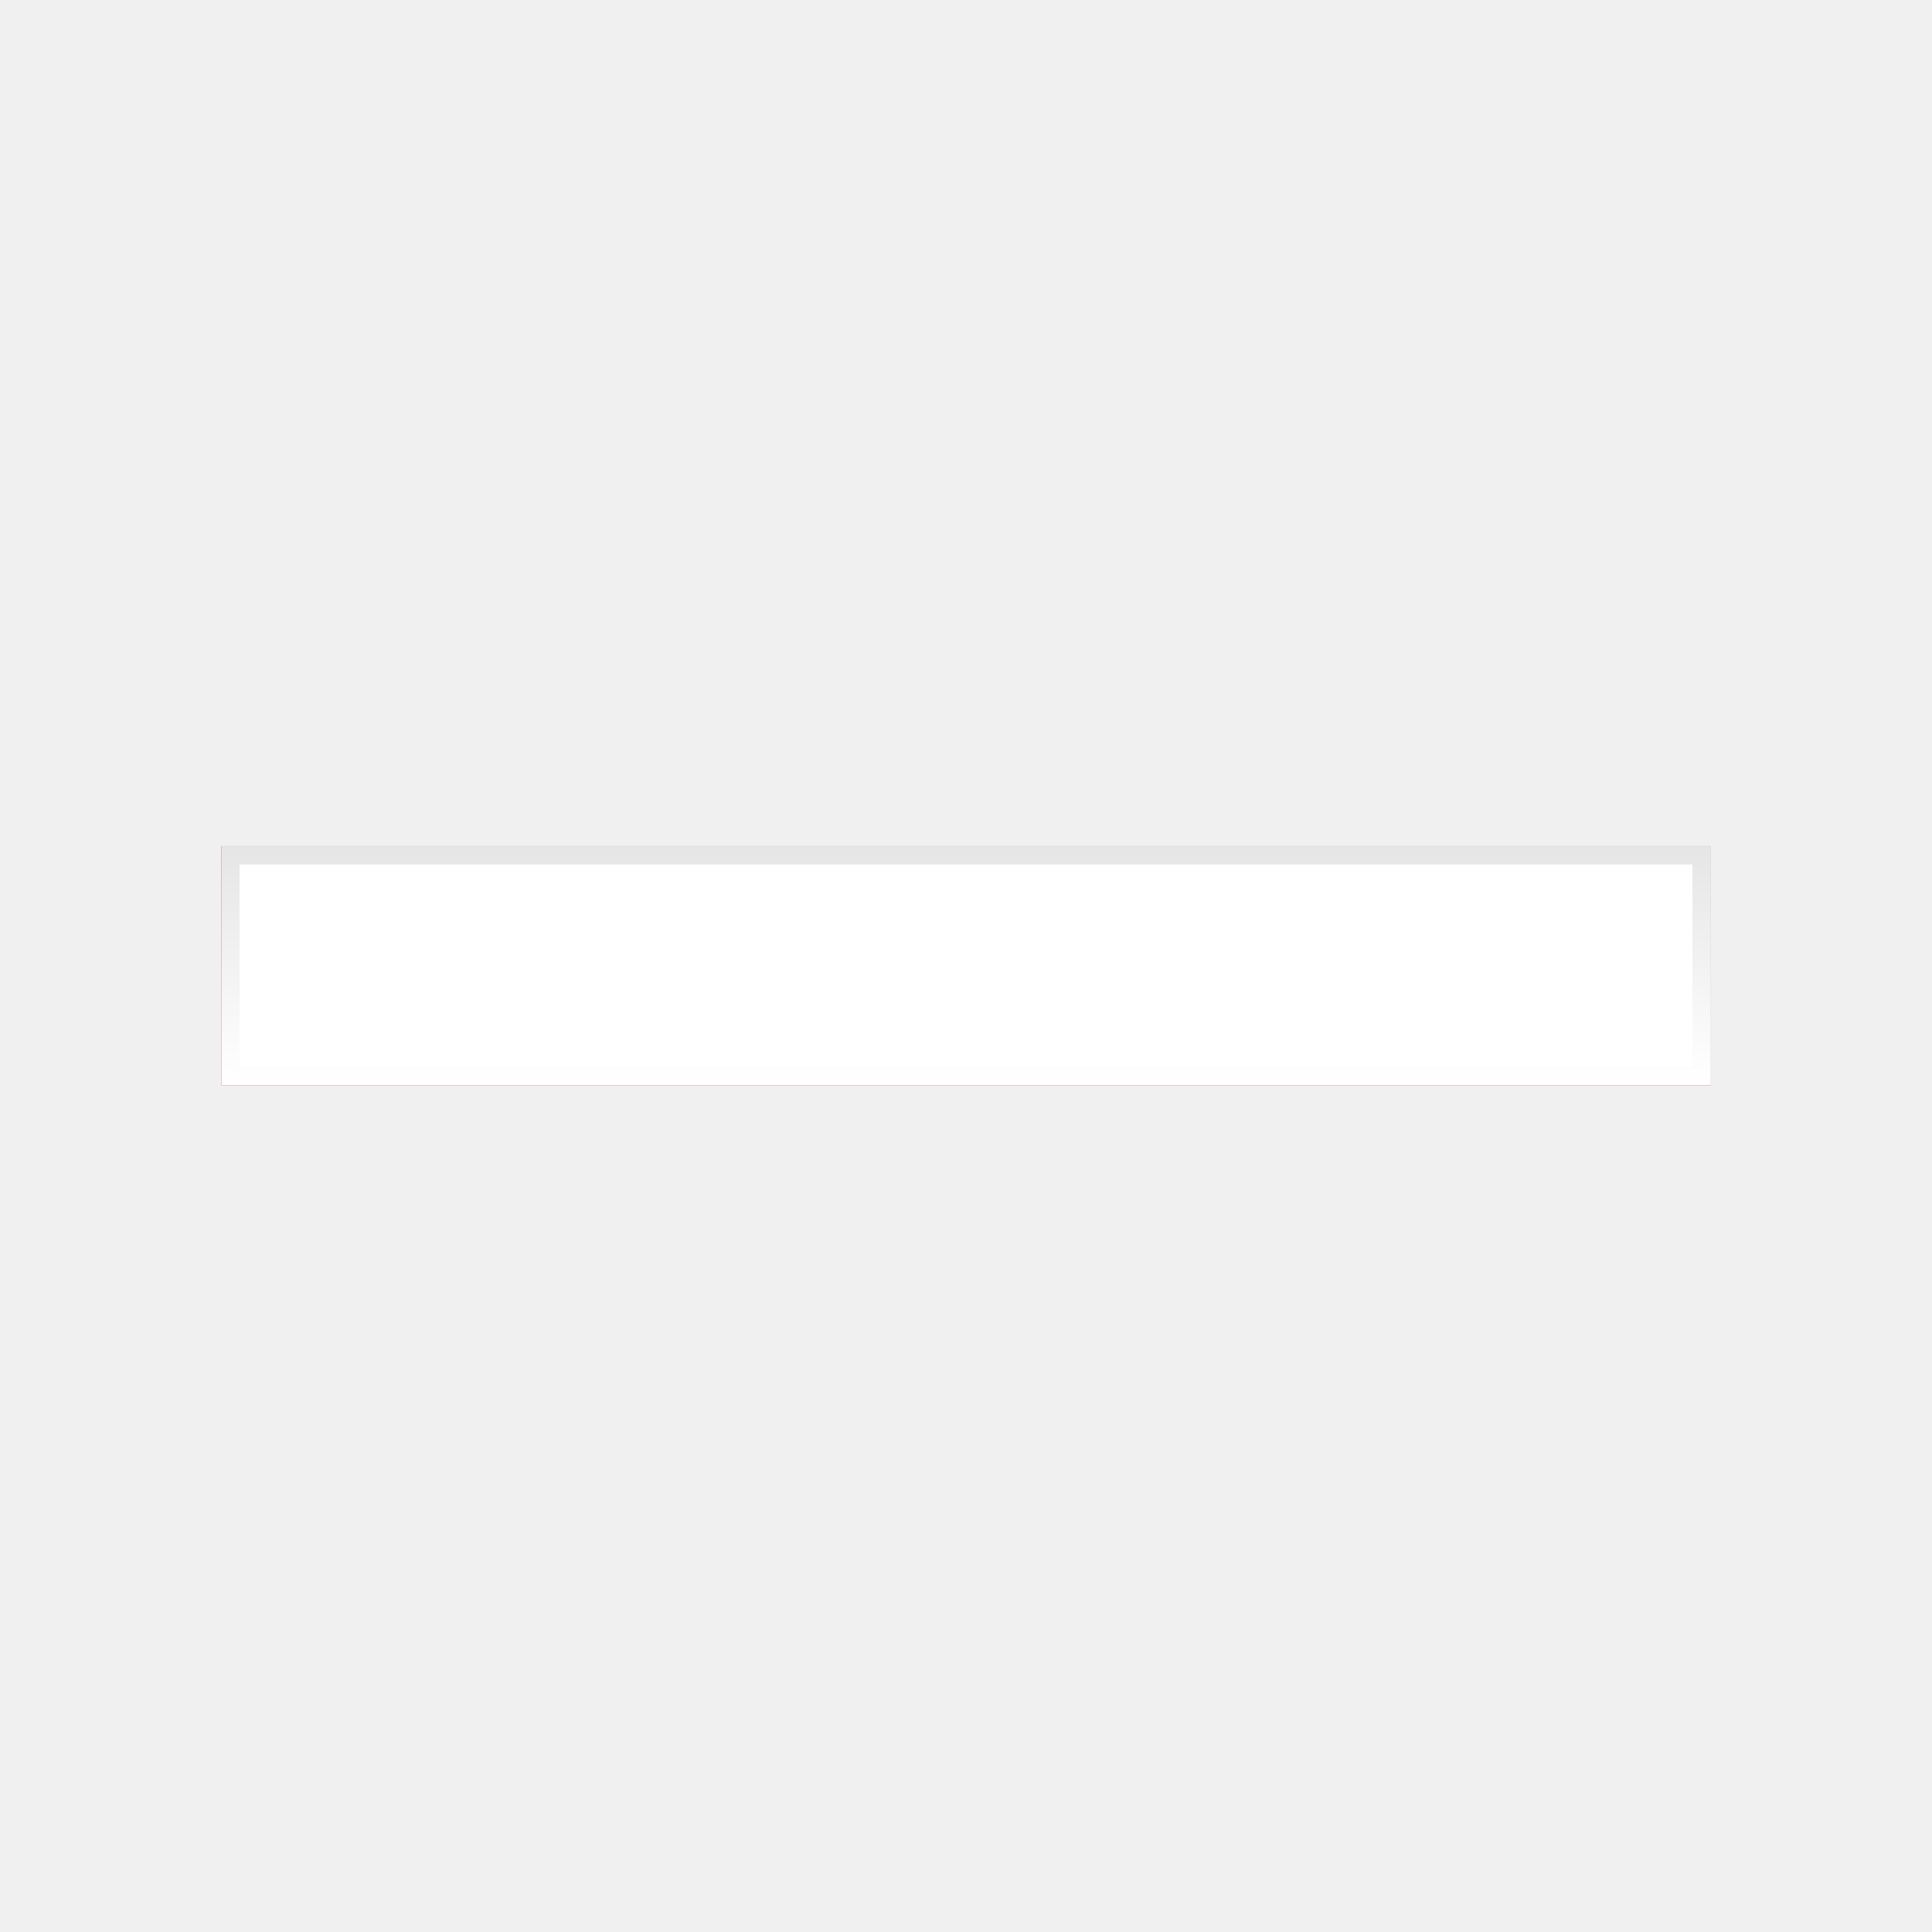
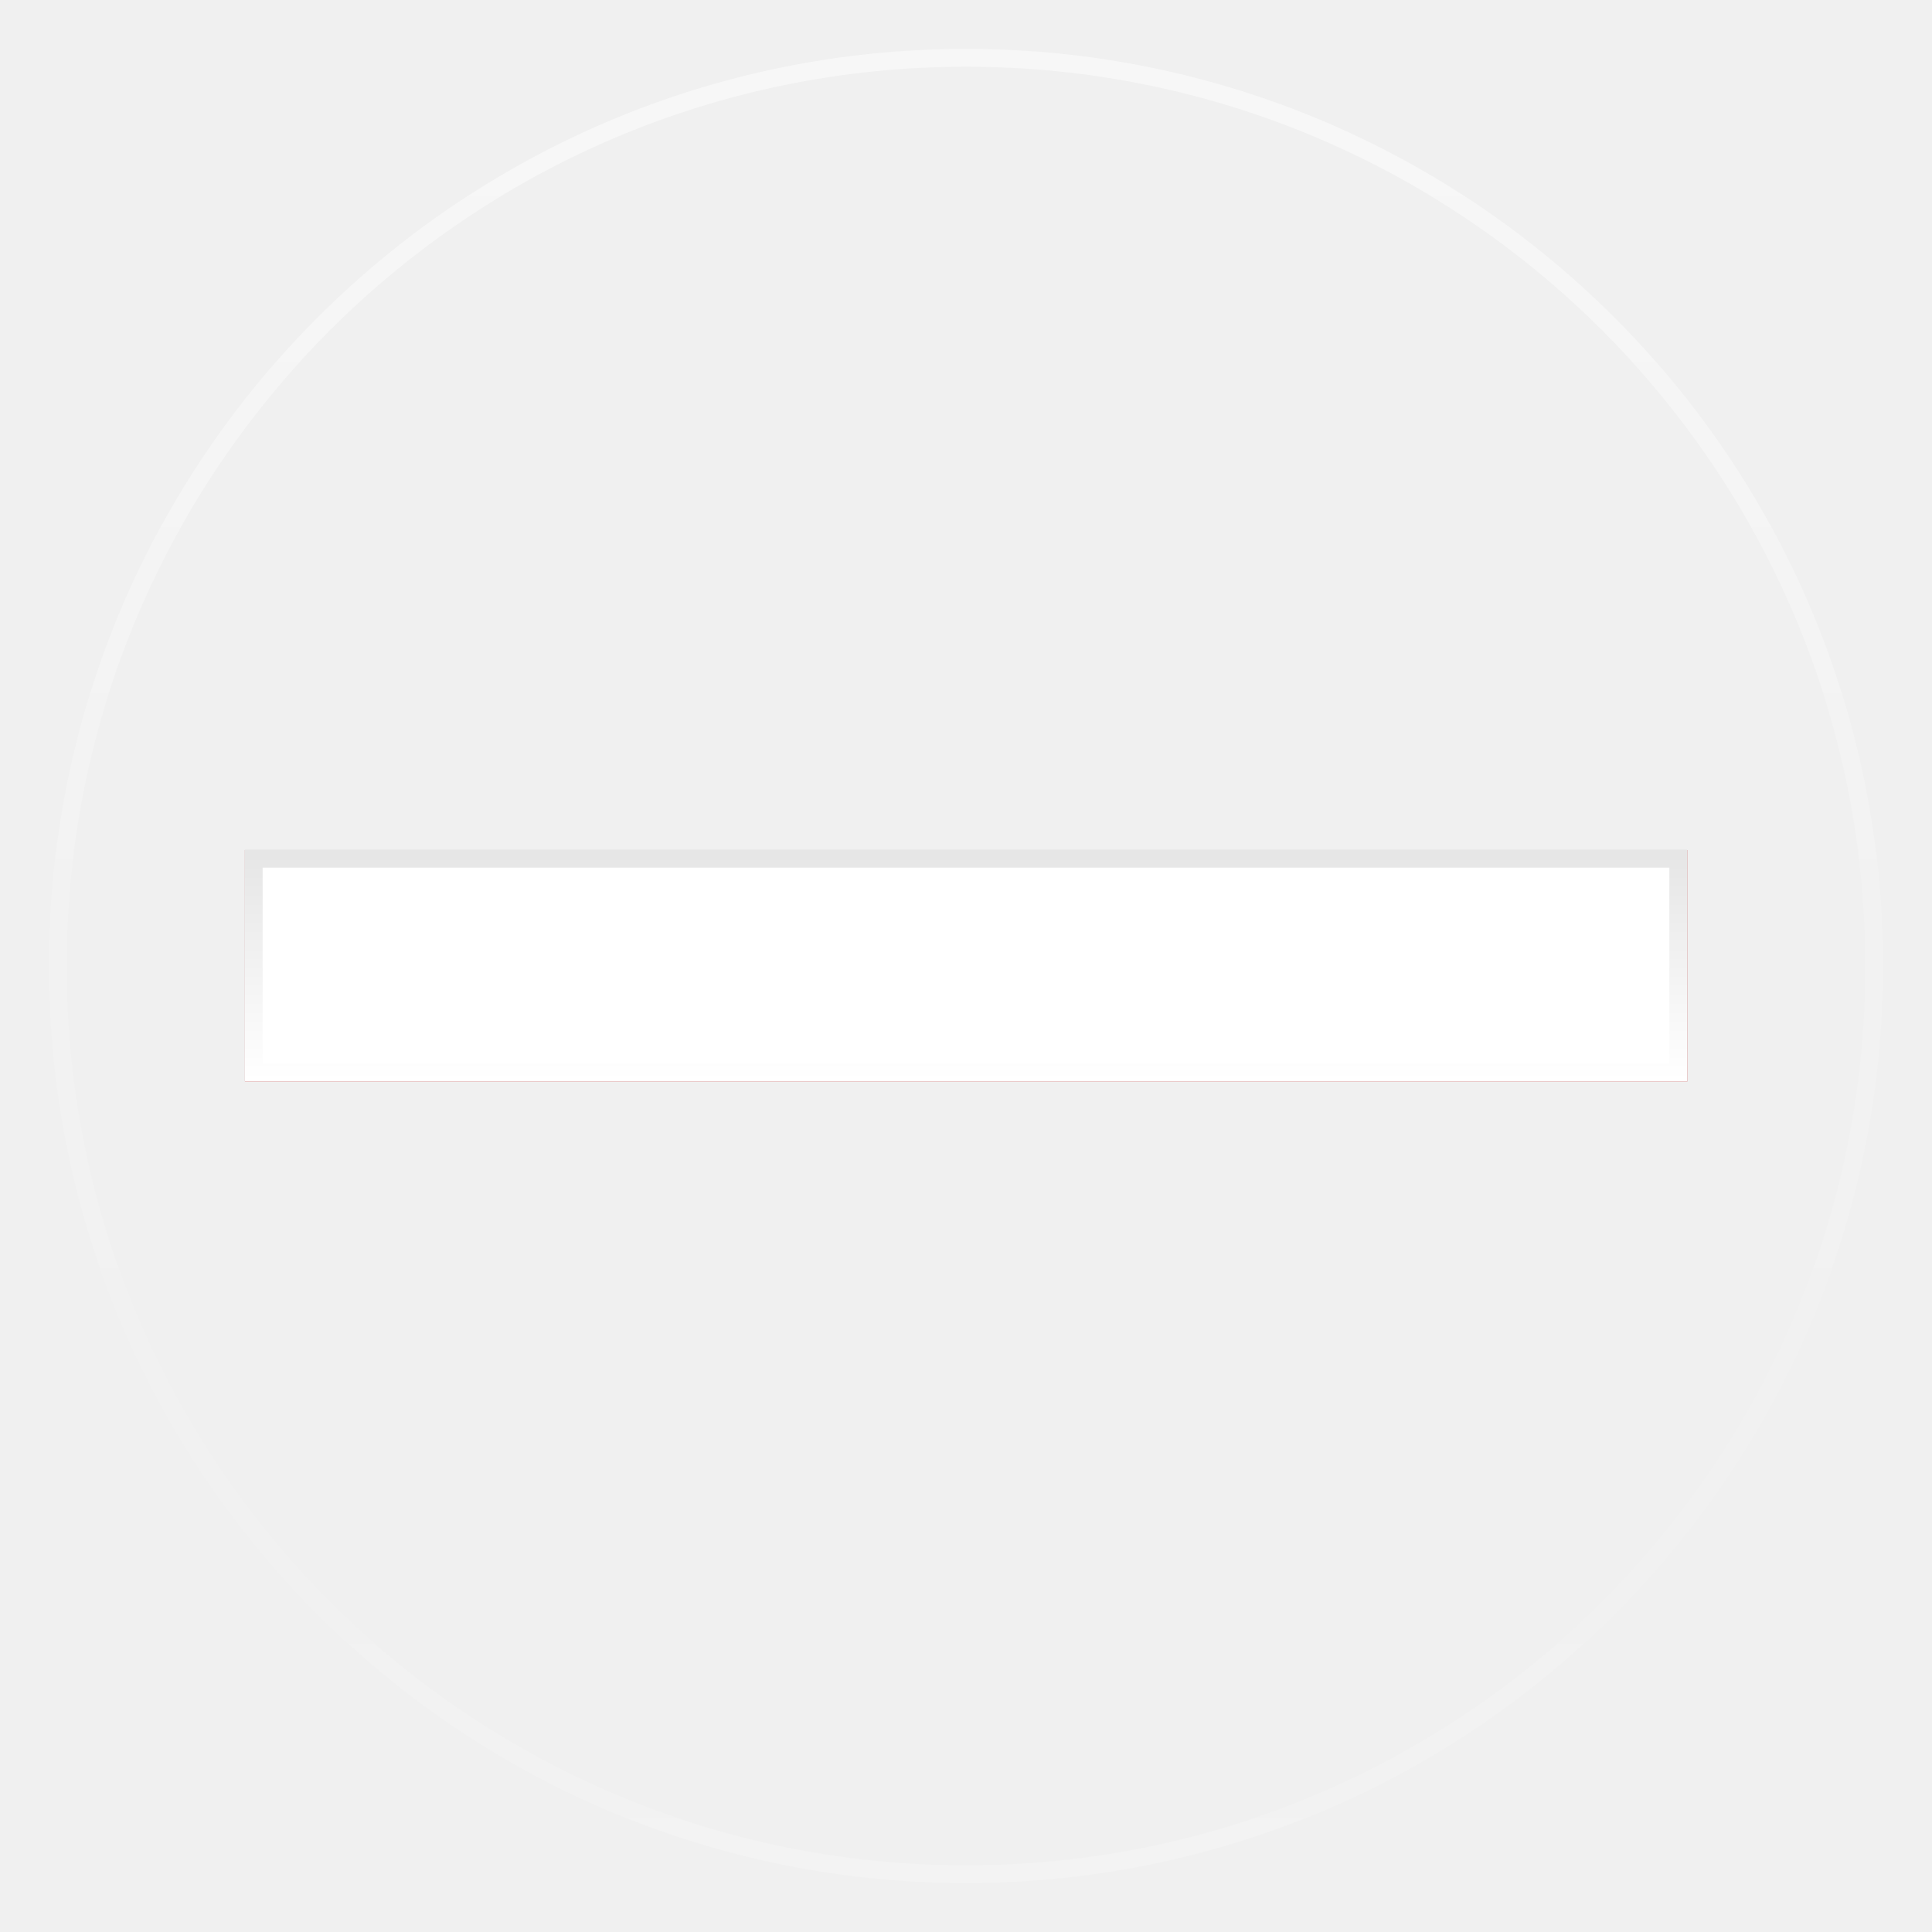
- <svg xmlns="http://www.w3.org/2000/svg" width="23.95" height="23.946" viewBox="0 0 12.674 12.672" version="1.1" id="svg38">
-   <defs id="defs26">
-     <linearGradient id="b" x1="71.204" x2="71.204" y1="6.238" y2="44.341" gradientTransform="matrix(0.3311848,0,0,0.3311848,-38.57256,-2.044789)" gradientUnits="userSpaceOnUse">
-       <stop stop-color="#fff" offset="0" id="stop2" />
-       <stop stop-color="#fff" stop-opacity=".235" offset=".508" id="stop4" />
-       <stop stop-color="#fff" stop-opacity=".157" offset=".835" id="stop6" />
-       <stop stop-color="#fff" stop-opacity=".392" offset="1" id="stop8" />
+ <svg xmlns="http://www.w3.org/2000/svg" width="48" height="48" viewBox="0 0 12.7 12.7">
+   <defs>
+     <linearGradient id="c" x1="71.204" x2="71.204" y1="6.238" y2="44.341" gradientTransform="translate(-16.798 282.47) scale(.32271)" gradientUnits="userSpaceOnUse">
+       <stop offset="0" stop-color="#fff" />
+       <stop offset=".508" stop-color="#fff" stop-opacity=".235" />
+       <stop offset=".835" stop-color="#fff" stop-opacity=".157" />
+       <stop offset="1" stop-color="#fff" stop-opacity=".392" />
    </linearGradient>
-     <linearGradient id="a" x1="69.032" x2="69.032" y1="-9.237" y2="4.469" gradientTransform="matrix(0.1186461,0,0,0.1108978,-1.30283,6.627118)" gradientUnits="userSpaceOnUse">
-       <stop offset="0" id="stop11" />
-       <stop stop-opacity="0" offset="1" id="stop13" />
+     <linearGradient id="d" x1="69.032" x2="69.032" y1="-9.237" y2="4.469" gradientTransform="matrix(.11561 0 0 .10806 -1.107 290.92)" gradientUnits="userSpaceOnUse">
+       <stop offset="0" />
+       <stop offset="1" stop-opacity="0" />
    </linearGradient>
-     <linearGradient id="c" x1="18.379" x2="18.379" y1="44.98" y2="3.082" gradientTransform="matrix(0.3071805,0,0,0.30716,-1.021634,-1.018528)" gradientUnits="userSpaceOnUse" href="#error_svg__error_svg__a" />
-     <radialGradient id="d" cx="23.896" cy="3.99" r="20.397" gradientTransform="matrix(0,0.7330789,-0.967713,0,10.21079,-17.89026)" gradientUnits="userSpaceOnUse" href="#error_svg__error_svg__a">
-       <stop stop-color="#f8b17e" offset="0" id="stop17" />
-       <stop stop-color="#e35d4f" offset=".262" id="stop19" />
-       <stop stop-color="#c6262e" offset=".661" id="stop21" />
-       <stop stop-color="#690b54" offset="1" id="stop23" />
+     <linearGradient id="b" x1="18.379" x2="18.379" y1="44.98" y2="3.082" gradientTransform="matrix(.29932 0 0 .2993 -.833 283.47)" gradientUnits="userSpaceOnUse" href="#error_svg__error_svg__a" />
+     <radialGradient id="a" cx="23.896" cy="3.99" r="20.397" gradientTransform="matrix(0 .71432 -.94295 0 10.112 267.03)" gradientUnits="userSpaceOnUse" href="#error_svg__error_svg__a">
+       <stop offset="0" stop-color="#f8b17e" />
+       <stop offset=".262" stop-color="#e35d4f" />
+       <stop offset=".661" stop-color="#c6262e" />
+       <stop offset="1" stop-color="#690b54" />
    </radialGradient>
  </defs>
-   <g id="g103" transform="matrix(1.004264,0,0,1.004264,-0.04020376,-0.04023014)">
-     <path style="fill:url(#d);stroke:url(#c);stroke-width:0.12;stroke-linecap:round;stroke-linejoin:round" id="path28" d="M 6.35,0.1 A 6.253,6.253 0 0 0 0.1,6.349 c 0,3.448 2.802,6.249 6.25,6.249 3.448,0 6.25,-2.802 6.25,-6.25 A 6.253,6.253 0 0 0 6.35,0.1 Z" />
-     <path style="fill:#b32a2d;stroke-width:1.026" id="path32" d="M 1.486,7.13 H 11.216 V 5.568 H 1.486 Z" />
-     <path style="fill:#ffffff;stroke-width:1.026" id="path34" d="M 1.486,7.13 H 11.216 V 5.568 H 1.486 Z" />
-     <path style="opacity:0.1;fill:none;stroke:url(#a);stroke-width:0.12" id="path36" d="M 1.545,7.068 H 11.155 V 5.627 H 1.545 Z" />
-   </g>
+   <path fill="url(#a)" stroke="url(#b)" stroke-linecap="round" stroke-linejoin="round" stroke-width=".117" d="M6.35 284.56a6.093 6.093 0 00-6.09 6.089c0 3.36 2.73 6.089 6.09 6.089s6.09-2.73 6.09-6.09a6.093 6.093 0 00-6.09-6.088z" transform="translate(0 -284.3)" />
+   <path fill="none" stroke="url(#c)" stroke-linecap="round" stroke-linejoin="round" stroke-width=".117" d="M12.32 290.65a5.97 5.97 0 11-11.94 0 5.97 5.97 0 0111.94 0z" opacity=".5" transform="translate(0 -284.3)" />
+   <path fill="#b32a2d" d="M1.61 7.11h9.481V5.588H1.61z" />
+   <path fill="#fff" d="M1.61 7.11h9.481V5.588H1.61z" />
+   <path fill="none" stroke="url(#d)" stroke-width=".117" d="M1.668 291.35h9.364v-1.405H1.668v1.405z" opacity=".1" transform="translate(0 -284.3)" />
</svg>
